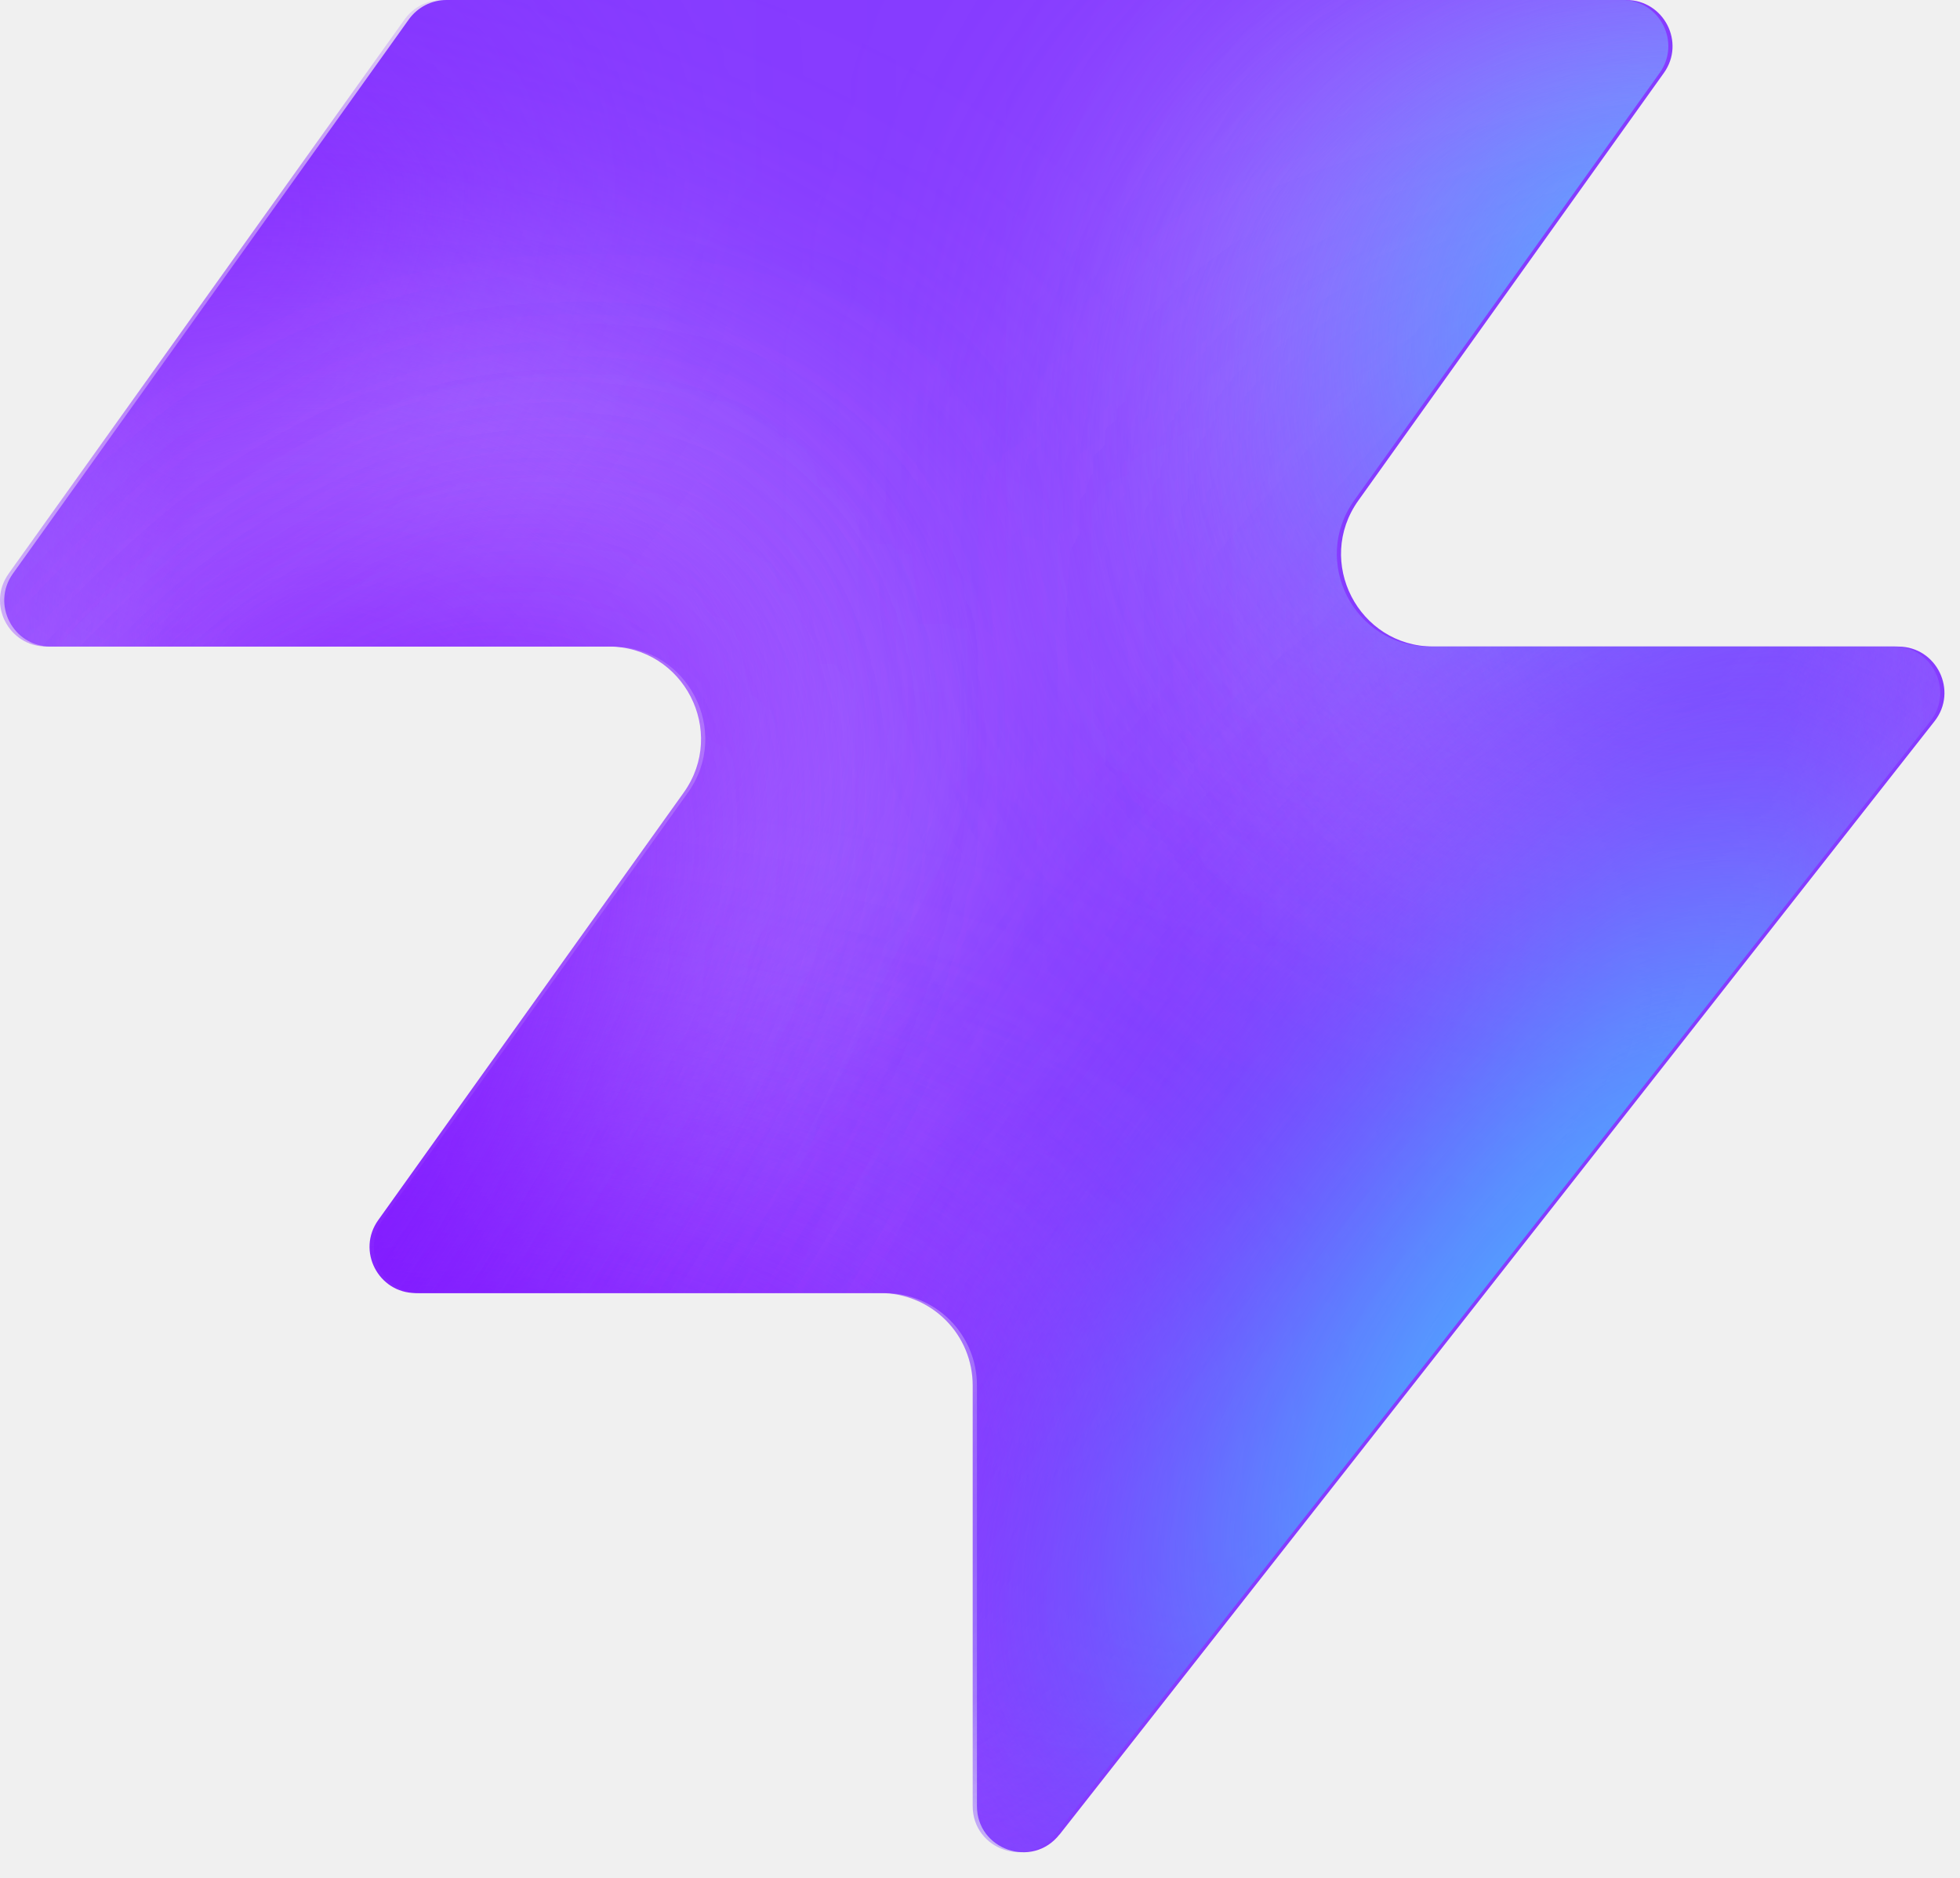
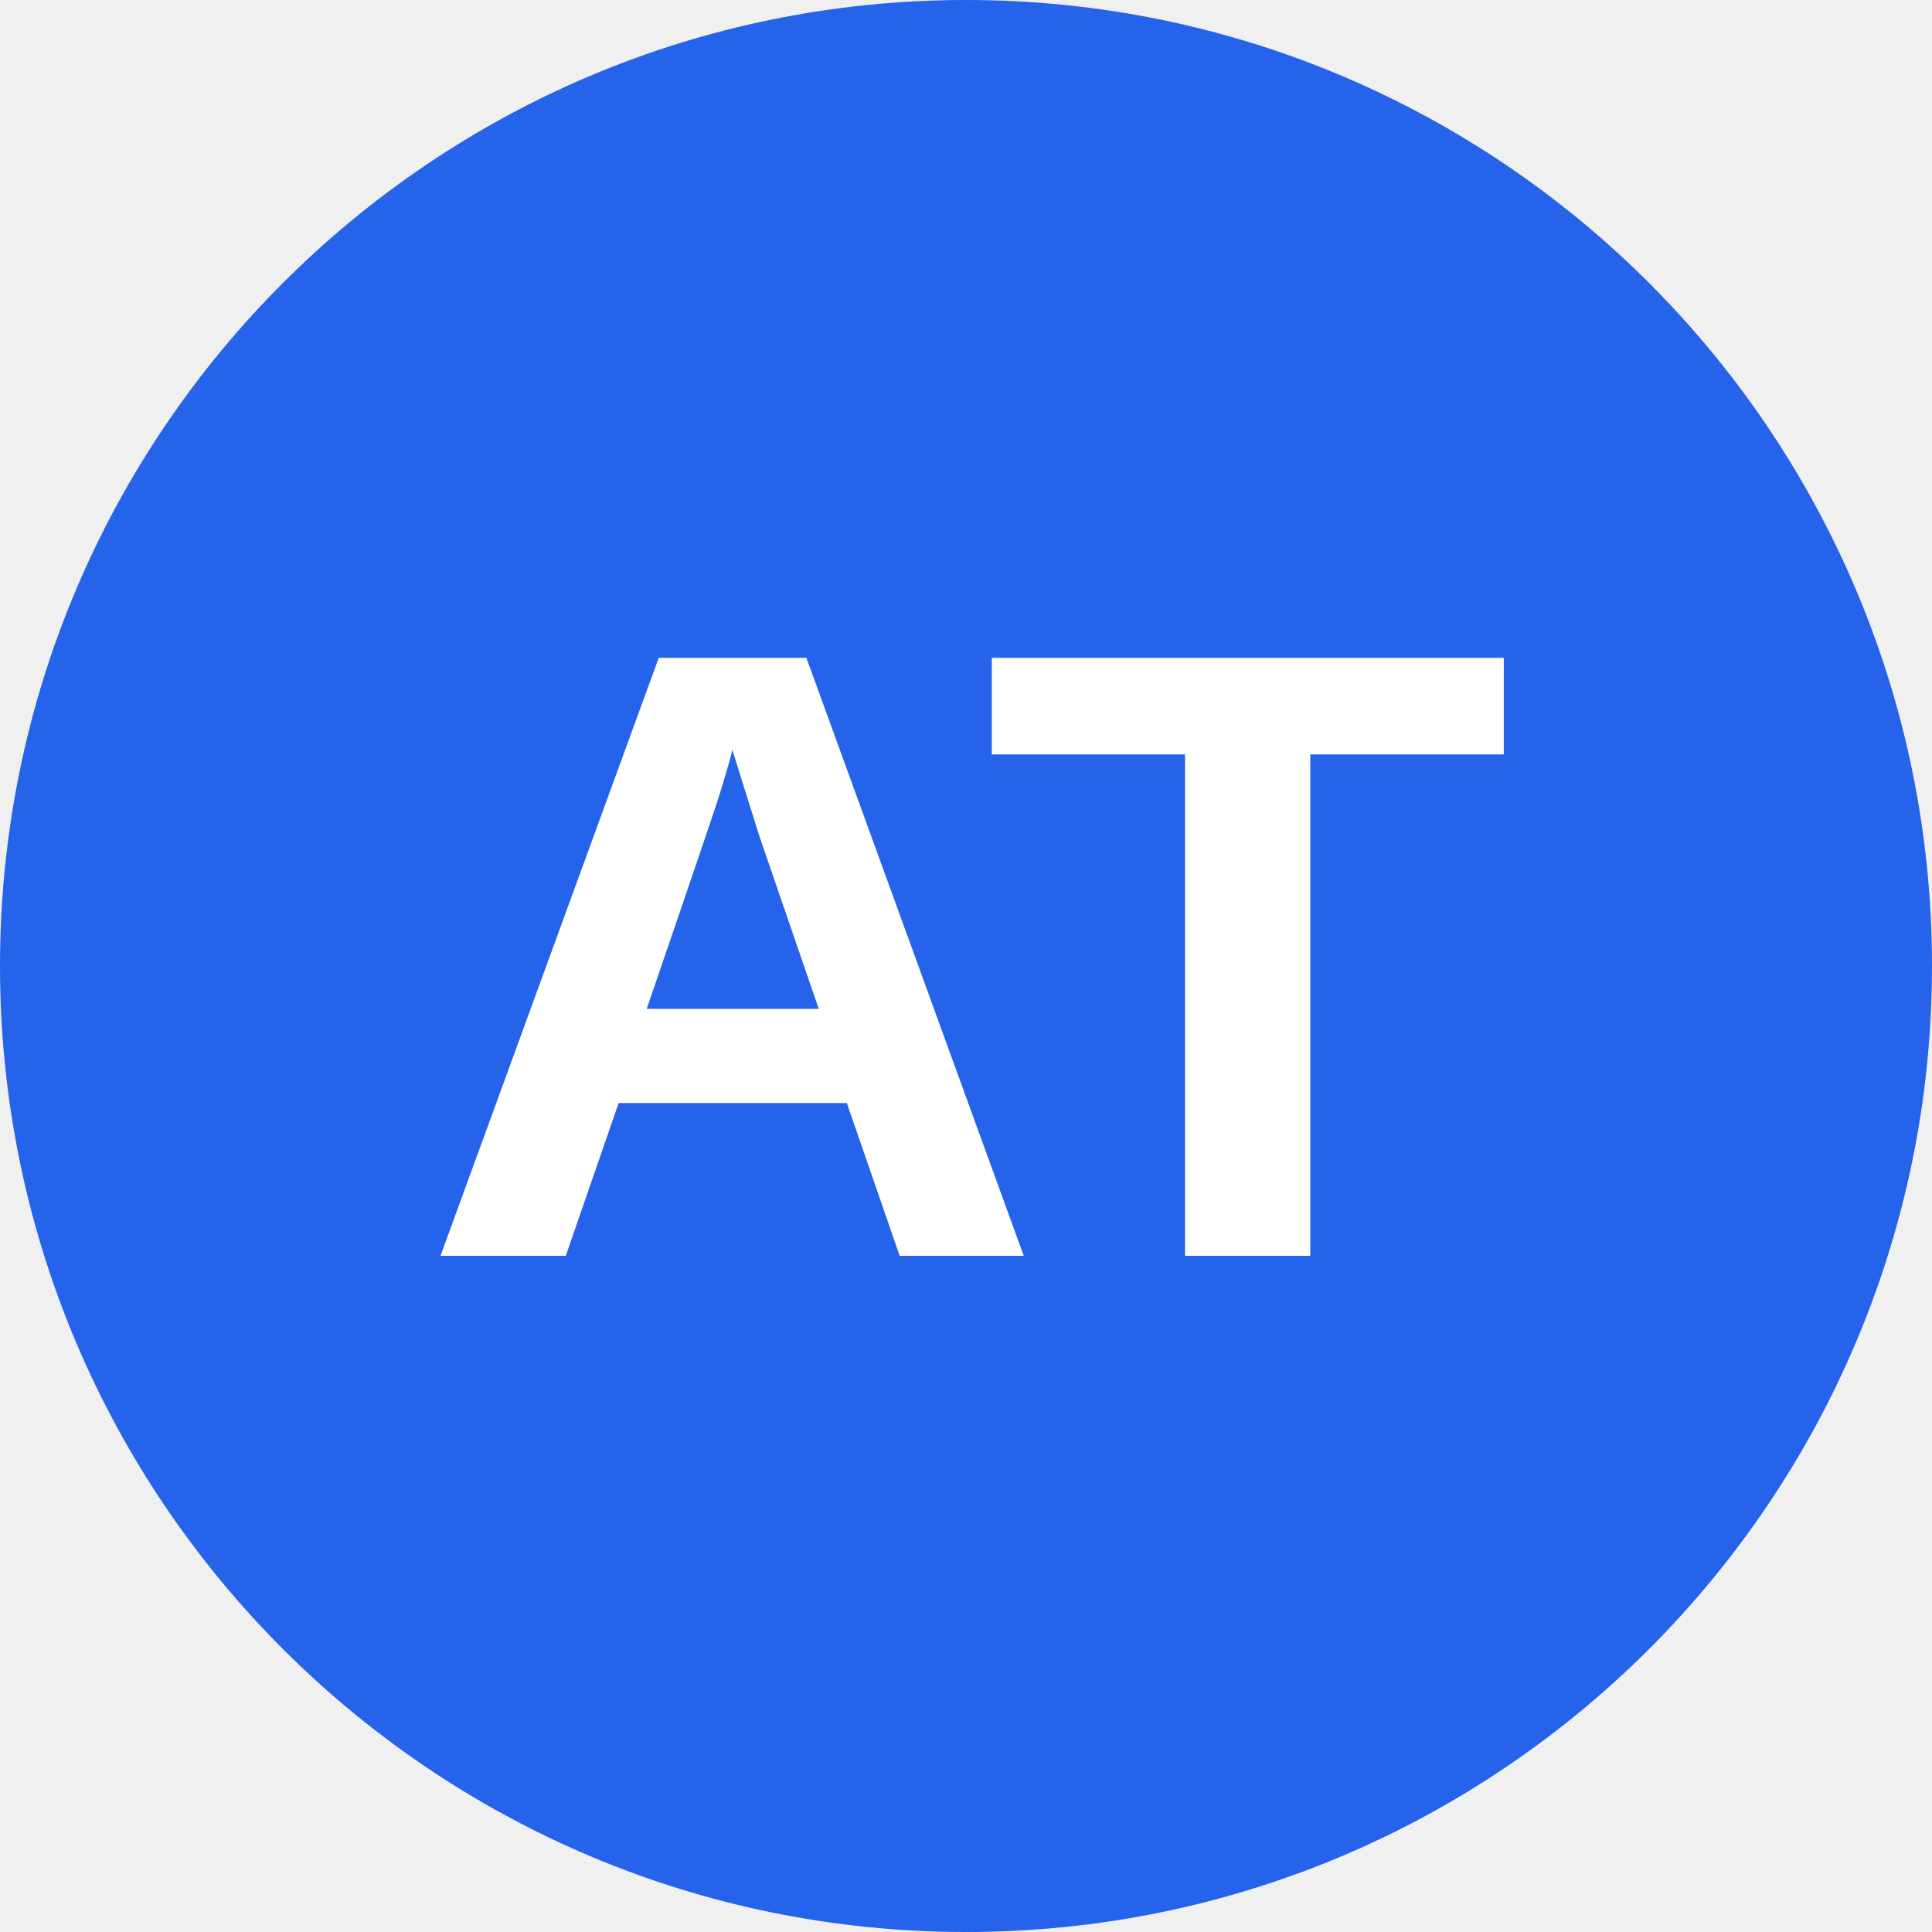
- <svg xmlns="http://www.w3.org/2000/svg" width="48" height="46" fill="none" viewBox="0 0 48 46">
-   <path fill="#863bff" d="M25.946 44.938c-.664.845-2.021.375-2.021-.698V33.937a2.26 2.26 0 0 0-2.262-2.262H10.287c-.92 0-1.456-1.04-.92-1.788l7.48-10.471c1.07-1.497 0-3.578-1.842-3.578H1.237c-.92 0-1.456-1.04-.92-1.788L10.013.474c.214-.297.556-.474.92-.474h28.894c.92 0 1.456 1.04.92 1.788l-7.48 10.471c-1.07 1.498 0 3.579 1.842 3.579h11.377c.943 0 1.473 1.088.89 1.83L25.947 44.94z" style="fill:#863bff;fill:color(display-p3 .525 .23 1);fill-opacity:1" />
-   <mask id="a" width="48" height="46" x="0" y="0" maskUnits="userSpaceOnUse" style="mask-type:alpha">
-     <path fill="#000" d="M25.842 44.938c-.664.844-2.021.375-2.021-.698V33.937a2.26 2.26 0 0 0-2.262-2.262H10.183c-.92 0-1.456-1.04-.92-1.788l7.48-10.471c1.07-1.498 0-3.579-1.842-3.579H1.133c-.92 0-1.456-1.04-.92-1.787L9.91.473c.214-.297.556-.474.92-.474h28.894c.92 0 1.456 1.04.92 1.788l-7.48 10.471c-1.07 1.498 0 3.578 1.842 3.578h11.377c.943 0 1.473 1.088.89 1.832L25.843 44.94z" style="fill:#000;fill-opacity:1" />
-   </mask>
-   <g mask="url(#a)">
-     <g filter="url(#b)">
-       <ellipse cx="5.508" cy="14.704" fill="#ede6ff" rx="5.508" ry="14.704" style="fill:#ede6ff;fill:color(display-p3 .927 .903 1);fill-opacity:1" transform="matrix(.00324 1 1 -.00324 -4.47 31.516)" />
-     </g>
-     <g filter="url(#c)">
-       <ellipse cx="10.399" cy="29.851" fill="#ede6ff" rx="10.399" ry="29.851" style="fill:#ede6ff;fill:color(display-p3 .927 .903 1);fill-opacity:1" transform="matrix(.00324 1 1 -.00324 -39.328 7.883)" />
-     </g>
-     <g filter="url(#d)">
-       <ellipse cx="5.508" cy="30.487" fill="#7e14ff" rx="5.508" ry="30.487" style="fill:#7e14ff;fill:color(display-p3 .492 .077 1);fill-opacity:1" transform="rotate(89.814 -25.913 -14.639)scale(1 -1)" />
-     </g>
-     <g filter="url(#e)">
-       <ellipse cx="5.508" cy="30.599" fill="#7e14ff" rx="5.508" ry="30.599" style="fill:#7e14ff;fill:color(display-p3 .492 .077 1);fill-opacity:1" transform="rotate(89.814 -32.644 -3.334)scale(1 -1)" />
-     </g>
-     <g filter="url(#f)">
-       <ellipse cx="5.508" cy="30.599" fill="#7e14ff" rx="5.508" ry="30.599" style="fill:#7e14ff;fill:color(display-p3 .492 .077 1);fill-opacity:1" transform="matrix(.00324 1 1 -.00324 -34.34 30.47)" />
-     </g>
-     <g filter="url(#g)">
-       <ellipse cx="14.072" cy="22.078" fill="#ede6ff" rx="14.072" ry="22.078" style="fill:#ede6ff;fill:color(display-p3 .927 .903 1);fill-opacity:1" transform="rotate(93.35 24.506 48.493)scale(-1 1)" />
-     </g>
-     <g filter="url(#h)">
-       <ellipse cx="3.47" cy="21.501" fill="#7e14ff" rx="3.47" ry="21.501" style="fill:#7e14ff;fill:color(display-p3 .492 .077 1);fill-opacity:1" transform="rotate(89.009 28.708 47.59)scale(-1 1)" />
-     </g>
-     <g filter="url(#i)">
-       <ellipse cx="3.47" cy="21.501" fill="#7e14ff" rx="3.47" ry="21.501" style="fill:#7e14ff;fill:color(display-p3 .492 .077 1);fill-opacity:1" transform="rotate(89.009 28.708 47.59)scale(-1 1)" />
-     </g>
-     <g filter="url(#j)">
-       <ellipse cx=".387" cy="8.972" fill="#7e14ff" rx="4.407" ry="29.108" style="fill:#7e14ff;fill:color(display-p3 .492 .077 1);fill-opacity:1" transform="rotate(39.51 .387 8.972)" />
-     </g>
-     <g filter="url(#k)">
-       <ellipse cx="47.523" cy="-6.092" fill="#7e14ff" rx="4.407" ry="29.108" style="fill:#7e14ff;fill:color(display-p3 .492 .077 1);fill-opacity:1" transform="rotate(37.892 47.523 -6.092)" />
-     </g>
-     <g filter="url(#l)">
-       <ellipse cx="41.412" cy="6.333" fill="#47bfff" rx="5.971" ry="9.665" style="fill:#47bfff;fill:color(display-p3 .28 .748 1);fill-opacity:1" transform="rotate(37.892 41.412 6.333)" />
-     </g>
-     <g filter="url(#m)">
-       <ellipse cx="-1.879" cy="38.332" fill="#7e14ff" rx="4.407" ry="29.108" style="fill:#7e14ff;fill:color(display-p3 .492 .077 1);fill-opacity:1" transform="rotate(37.892 -1.88 38.332)" />
-     </g>
-     <g filter="url(#n)">
-       <ellipse cx="-1.879" cy="38.332" fill="#7e14ff" rx="4.407" ry="29.108" style="fill:#7e14ff;fill:color(display-p3 .492 .077 1);fill-opacity:1" transform="rotate(37.892 -1.88 38.332)" />
-     </g>
-     <g filter="url(#o)">
-       <ellipse cx="35.651" cy="29.907" fill="#7e14ff" rx="4.407" ry="29.108" style="fill:#7e14ff;fill:color(display-p3 .492 .077 1);fill-opacity:1" transform="rotate(37.892 35.651 29.907)" />
-     </g>
-     <g filter="url(#p)">
-       <ellipse cx="38.418" cy="32.4" fill="#47bfff" rx="5.971" ry="15.297" style="fill:#47bfff;fill:color(display-p3 .28 .748 1);fill-opacity:1" transform="rotate(37.892 38.418 32.4)" />
-     </g>
-   </g>
-   <defs>
-     <filter id="b" width="60.045" height="41.654" x="-19.77" y="16.149" color-interpolation-filters="sRGB" filterUnits="userSpaceOnUse">
-       <feFlood flood-opacity="0" result="BackgroundImageFix" />
-       <feBlend in="SourceGraphic" in2="BackgroundImageFix" result="shape" />
-       <feGaussianBlur result="effect1_foregroundBlur_2002_17158" stdDeviation="7.659" />
-     </filter>
-     <filter id="c" width="90.34" height="51.437" x="-54.613" y="-7.533" color-interpolation-filters="sRGB" filterUnits="userSpaceOnUse">
-       <feFlood flood-opacity="0" result="BackgroundImageFix" />
-       <feBlend in="SourceGraphic" in2="BackgroundImageFix" result="shape" />
-       <feGaussianBlur result="effect1_foregroundBlur_2002_17158" stdDeviation="7.659" />
-     </filter>
-     <filter id="d" width="79.355" height="29.4" x="-49.64" y="2.03" color-interpolation-filters="sRGB" filterUnits="userSpaceOnUse">
-       <feFlood flood-opacity="0" result="BackgroundImageFix" />
-       <feBlend in="SourceGraphic" in2="BackgroundImageFix" result="shape" />
-       <feGaussianBlur result="effect1_foregroundBlur_2002_17158" stdDeviation="4.596" />
-     </filter>
-     <filter id="e" width="79.579" height="29.4" x="-45.045" y="20.029" color-interpolation-filters="sRGB" filterUnits="userSpaceOnUse">
-       <feFlood flood-opacity="0" result="BackgroundImageFix" />
-       <feBlend in="SourceGraphic" in2="BackgroundImageFix" result="shape" />
-       <feGaussianBlur result="effect1_foregroundBlur_2002_17158" stdDeviation="4.596" />
-     </filter>
-     <filter id="f" width="79.579" height="29.4" x="-43.513" y="21.178" color-interpolation-filters="sRGB" filterUnits="userSpaceOnUse">
-       <feFlood flood-opacity="0" result="BackgroundImageFix" />
-       <feBlend in="SourceGraphic" in2="BackgroundImageFix" result="shape" />
-       <feGaussianBlur result="effect1_foregroundBlur_2002_17158" stdDeviation="4.596" />
-     </filter>
-     <filter id="g" width="74.749" height="58.852" x="15.756" y="-17.901" color-interpolation-filters="sRGB" filterUnits="userSpaceOnUse">
-       <feFlood flood-opacity="0" result="BackgroundImageFix" />
-       <feBlend in="SourceGraphic" in2="BackgroundImageFix" result="shape" />
-       <feGaussianBlur result="effect1_foregroundBlur_2002_17158" stdDeviation="7.659" />
-     </filter>
-     <filter id="h" width="61.377" height="25.362" x="23.548" y="2.284" color-interpolation-filters="sRGB" filterUnits="userSpaceOnUse">
-       <feFlood flood-opacity="0" result="BackgroundImageFix" />
-       <feBlend in="SourceGraphic" in2="BackgroundImageFix" result="shape" />
-       <feGaussianBlur result="effect1_foregroundBlur_2002_17158" stdDeviation="4.596" />
-     </filter>
-     <filter id="i" width="61.377" height="25.362" x="23.548" y="2.284" color-interpolation-filters="sRGB" filterUnits="userSpaceOnUse">
-       <feFlood flood-opacity="0" result="BackgroundImageFix" />
-       <feBlend in="SourceGraphic" in2="BackgroundImageFix" result="shape" />
-       <feGaussianBlur result="effect1_foregroundBlur_2002_17158" stdDeviation="4.596" />
-     </filter>
-     <filter id="j" width="56.045" height="63.649" x="-27.636" y="-22.853" color-interpolation-filters="sRGB" filterUnits="userSpaceOnUse">
-       <feFlood flood-opacity="0" result="BackgroundImageFix" />
-       <feBlend in="SourceGraphic" in2="BackgroundImageFix" result="shape" />
-       <feGaussianBlur result="effect1_foregroundBlur_2002_17158" stdDeviation="4.596" />
-     </filter>
-     <filter id="k" width="54.814" height="64.646" x="20.116" y="-38.415" color-interpolation-filters="sRGB" filterUnits="userSpaceOnUse">
-       <feFlood flood-opacity="0" result="BackgroundImageFix" />
-       <feBlend in="SourceGraphic" in2="BackgroundImageFix" result="shape" />
-       <feGaussianBlur result="effect1_foregroundBlur_2002_17158" stdDeviation="4.596" />
-     </filter>
-     <filter id="l" width="33.541" height="35.313" x="24.641" y="-11.323" color-interpolation-filters="sRGB" filterUnits="userSpaceOnUse">
-       <feFlood flood-opacity="0" result="BackgroundImageFix" />
-       <feBlend in="SourceGraphic" in2="BackgroundImageFix" result="shape" />
-       <feGaussianBlur result="effect1_foregroundBlur_2002_17158" stdDeviation="4.596" />
-     </filter>
-     <filter id="m" width="54.814" height="64.646" x="-29.286" y="6.009" color-interpolation-filters="sRGB" filterUnits="userSpaceOnUse">
-       <feFlood flood-opacity="0" result="BackgroundImageFix" />
-       <feBlend in="SourceGraphic" in2="BackgroundImageFix" result="shape" />
-       <feGaussianBlur result="effect1_foregroundBlur_2002_17158" stdDeviation="4.596" />
-     </filter>
-     <filter id="n" width="54.814" height="64.646" x="-29.286" y="6.009" color-interpolation-filters="sRGB" filterUnits="userSpaceOnUse">
-       <feFlood flood-opacity="0" result="BackgroundImageFix" />
-       <feBlend in="SourceGraphic" in2="BackgroundImageFix" result="shape" />
-       <feGaussianBlur result="effect1_foregroundBlur_2002_17158" stdDeviation="4.596" />
-     </filter>
-     <filter id="o" width="54.814" height="64.646" x="8.244" y="-2.416" color-interpolation-filters="sRGB" filterUnits="userSpaceOnUse">
-       <feFlood flood-opacity="0" result="BackgroundImageFix" />
-       <feBlend in="SourceGraphic" in2="BackgroundImageFix" result="shape" />
-       <feGaussianBlur result="effect1_foregroundBlur_2002_17158" stdDeviation="4.596" />
-     </filter>
-     <filter id="p" width="39.409" height="43.623" x="18.713" y="10.588" color-interpolation-filters="sRGB" filterUnits="userSpaceOnUse">
-       <feFlood flood-opacity="0" result="BackgroundImageFix" />
-       <feBlend in="SourceGraphic" in2="BackgroundImageFix" result="shape" />
-       <feGaussianBlur result="effect1_foregroundBlur_2002_17158" stdDeviation="4.596" />
-     </filter>
-   </defs>
+ <svg xmlns="http://www.w3.org/2000/svg" viewBox="0 0 100 100">
+   <circle cx="50" cy="50" r="50" fill="#2563eb" />
+   <text x="50" y="65" font-family="Arial, sans-serif" font-size="45" font-weight="bold" fill="#ffffff" text-anchor="middle">AT</text>
</svg>
